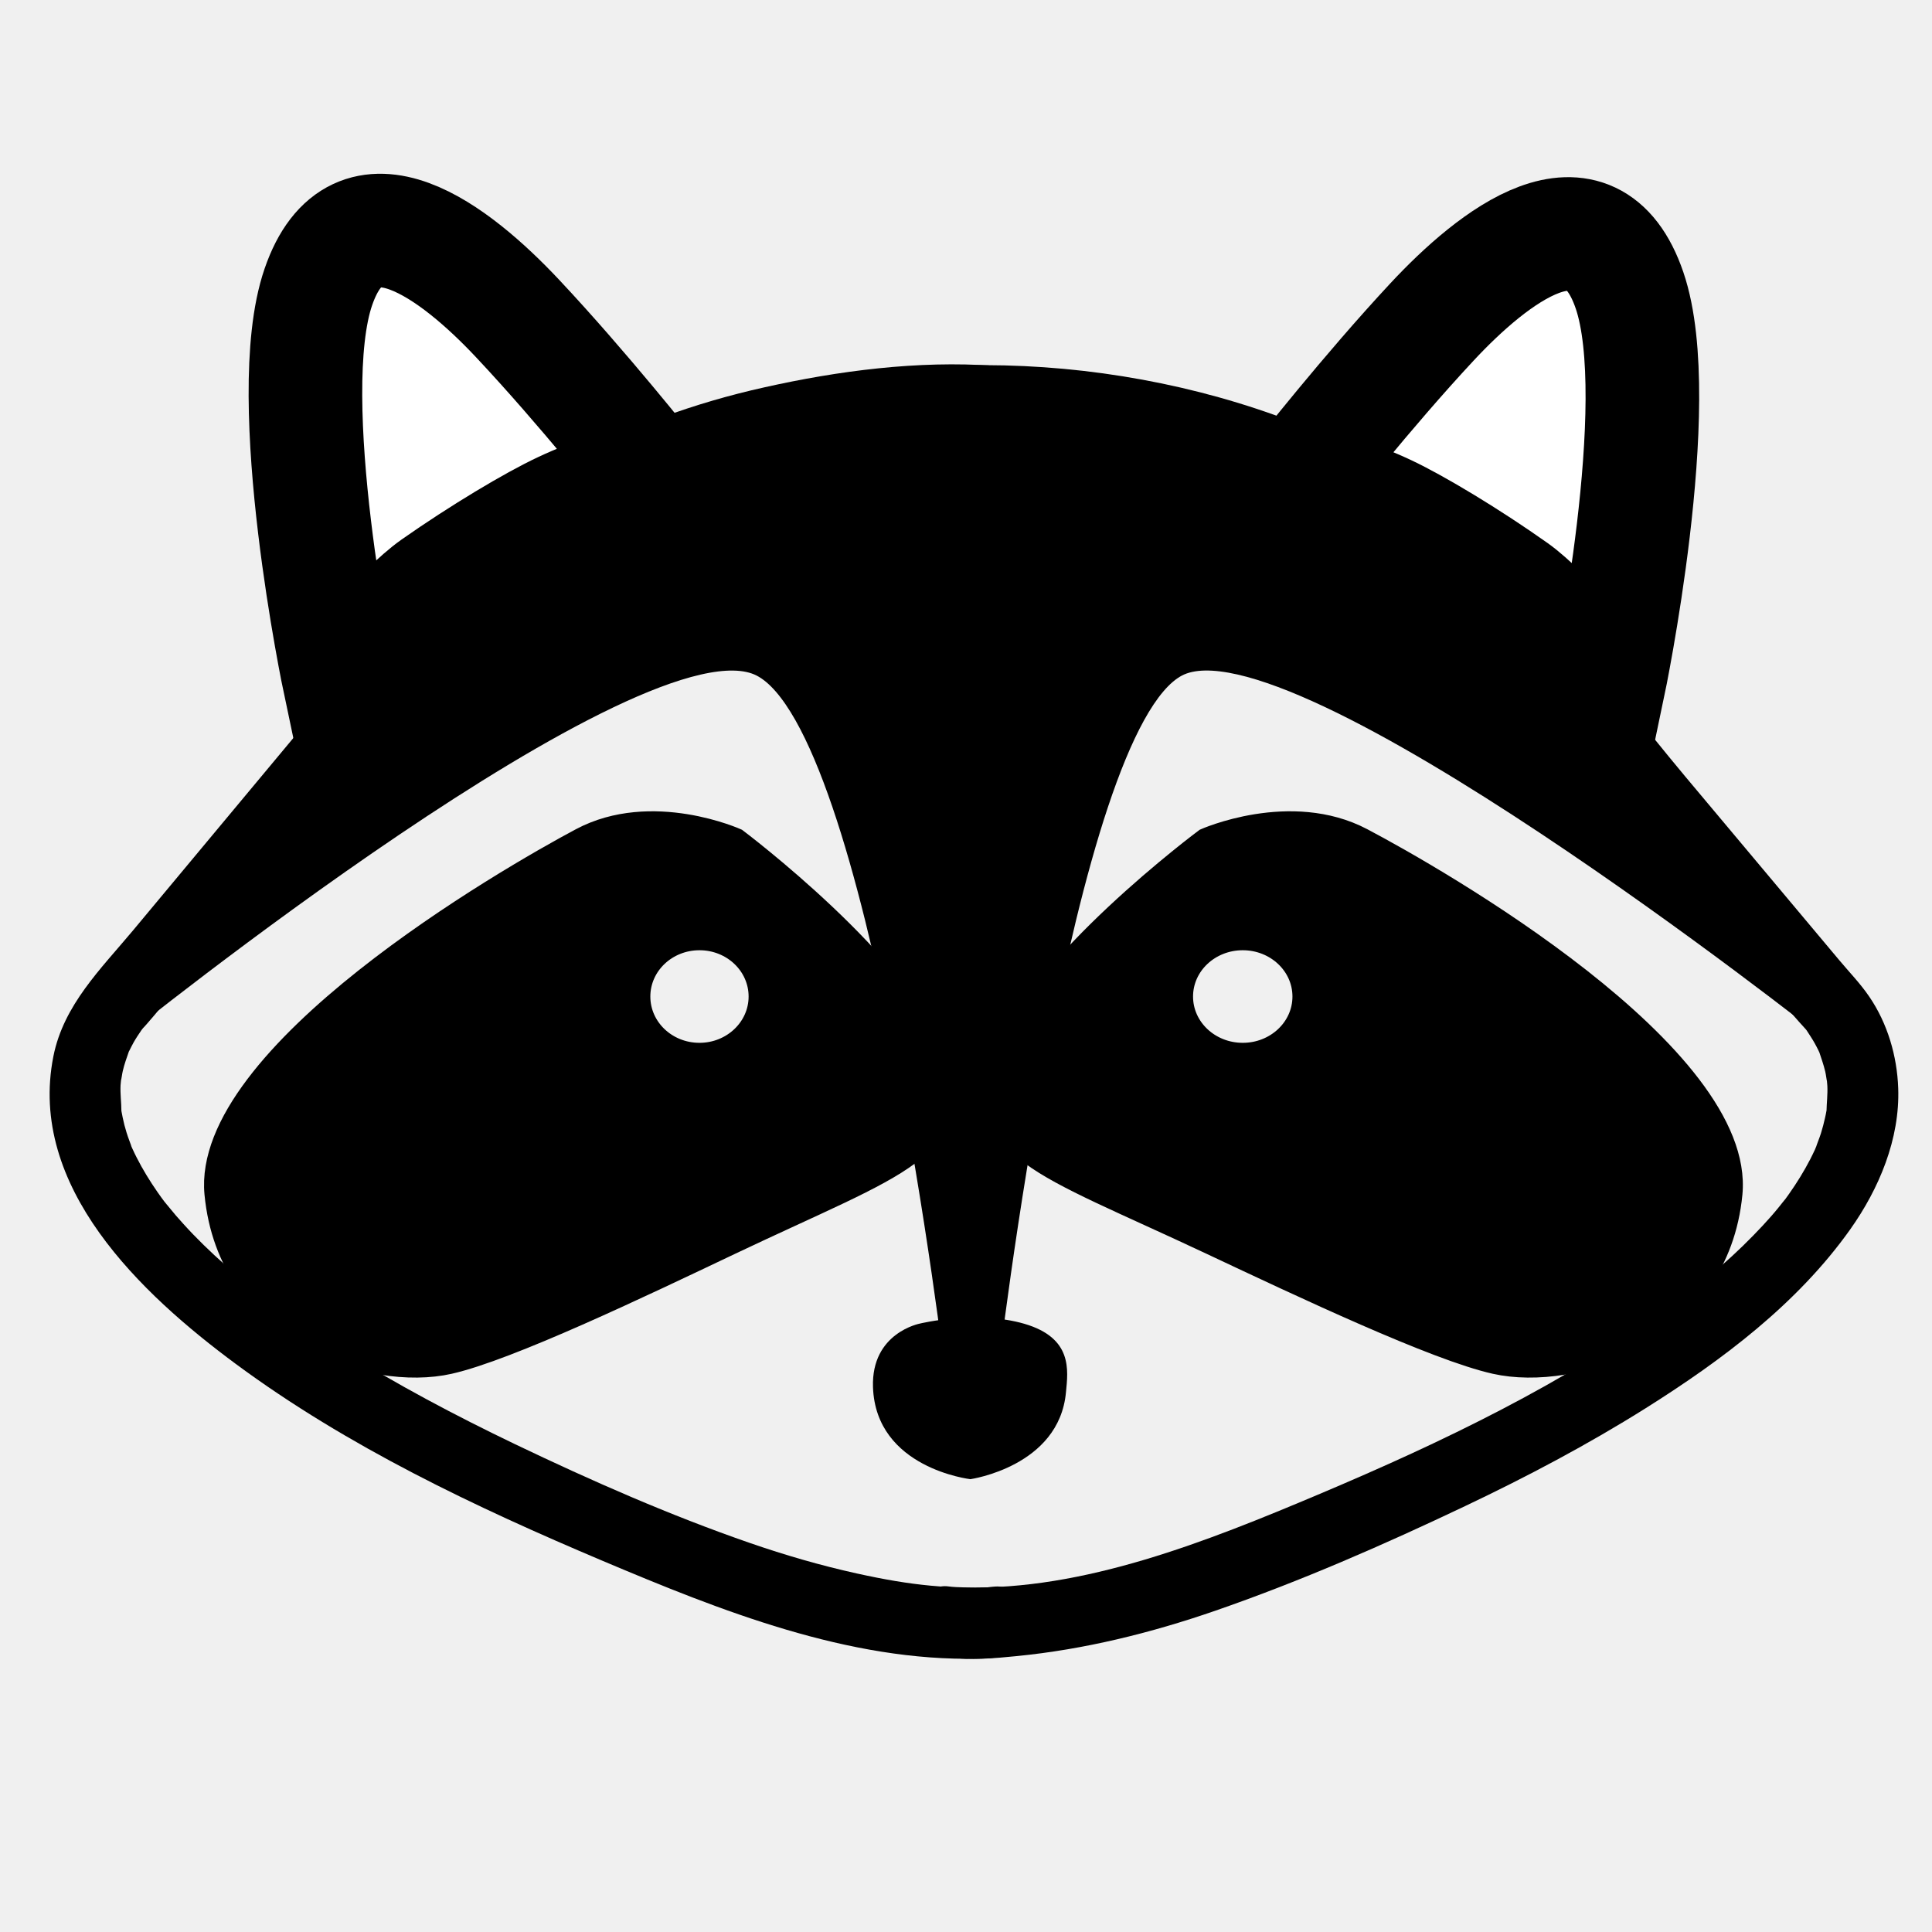
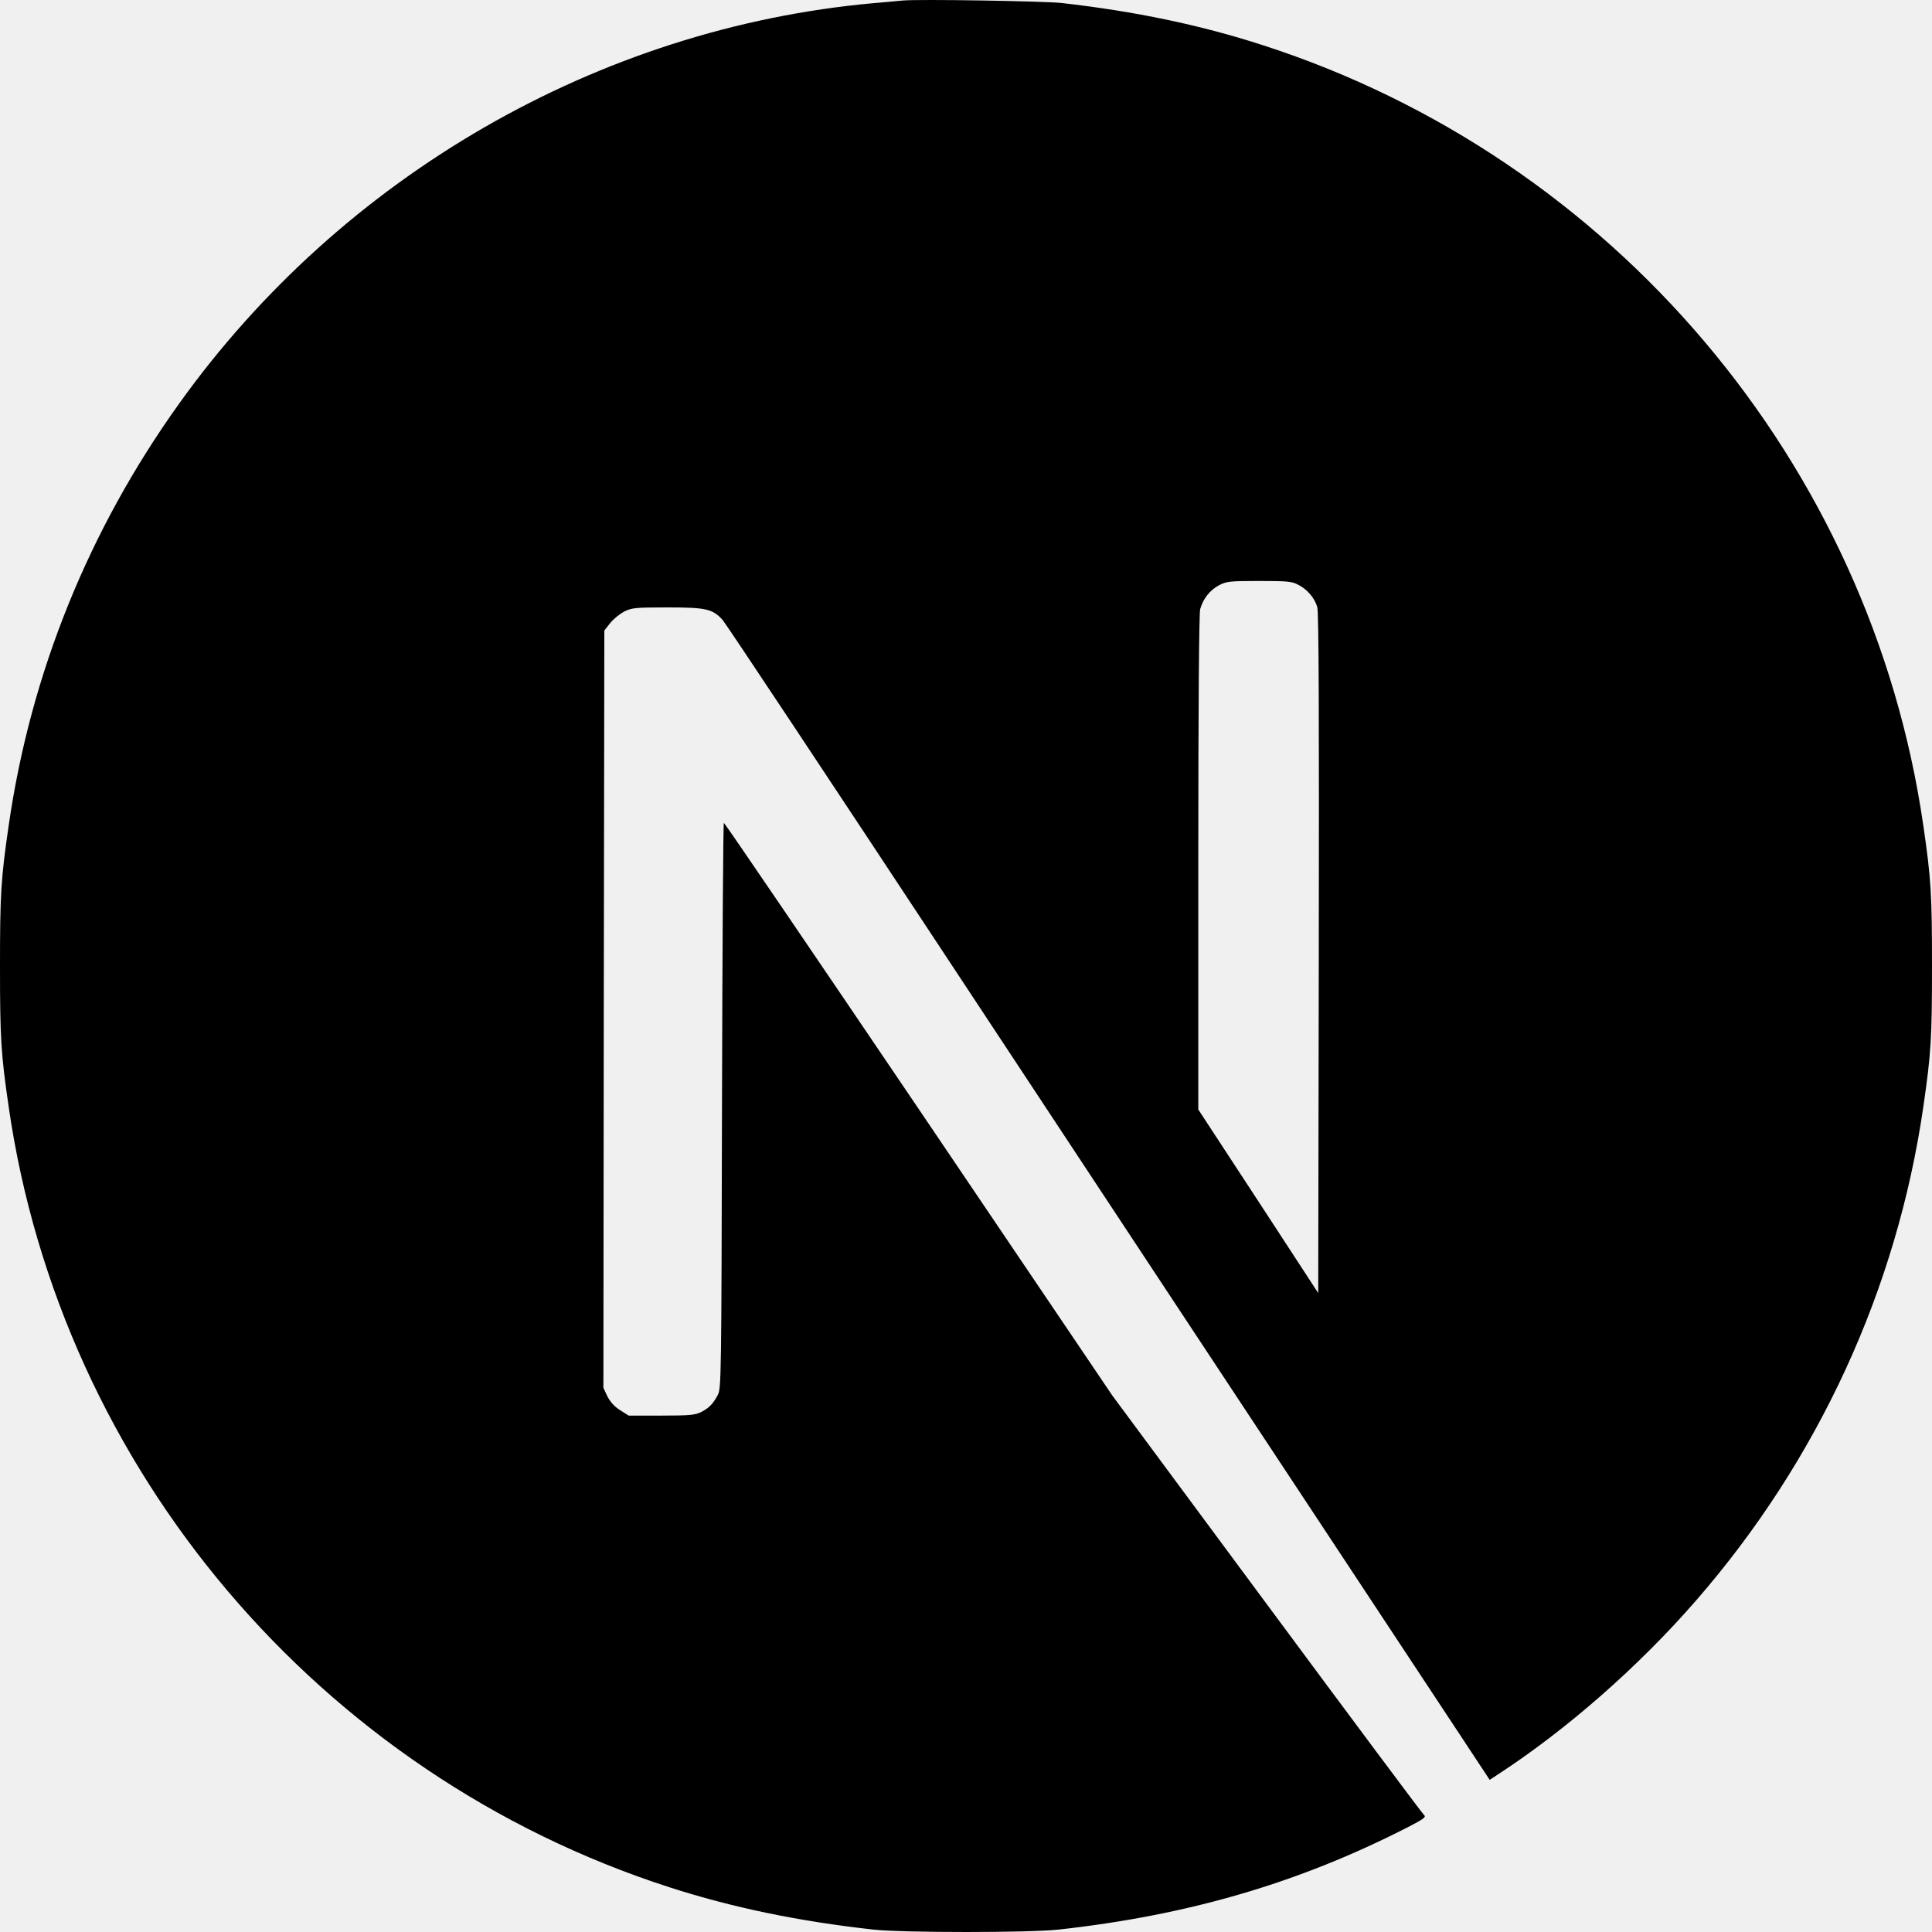
- <svg xmlns="http://www.w3.org/2000/svg" version="1.1" id="Camada_1" x="0px" y="0px" viewBox="0 0 136.06 136.06" style="enable-background:new 0 0 136.06 136.06;" xml:space="preserve">
-   <style type="text/css">
- 	.st0{stroke:#000000;stroke-miterlimit:10;}
- 	.st1{fill:#FFFFFF;stroke:#000000;stroke-width:8;stroke-miterlimit:10;}
- </style>
-   <path d="M72.15,93.23c-3.4-0.99-7.36-0.02-7.36-0.02s-3.44,0.64-3.31,4.48c0.2,5.72,6.86,6.48,6.86,6.48s6.25-0.89,6.73-6.12  C75.22,96.49,75.55,94.23,72.15,93.23z" />
-   <path class="st0" d="M66.1,74.53C64.02,67.9,52,58.87,52,58.87s-6.08-2.76-11.21-0.03c-5.13,2.73-26.85,15.23-25.89,25.25  c0.96,10.03,11.13,13.45,16.8,12.17c4.21-0.95,13.52-5.4,19.89-8.43C63.72,82.07,68.18,81.17,66.1,74.53z M49.26,73.94  c-2.19,0-3.96-1.68-3.96-3.76s1.77-3.76,3.96-3.76c2.19,0,3.96,1.68,3.96,3.76S51.44,73.94,49.26,73.94z" />
+ <svg xmlns="http://www.w3.org/2000/svg" width="256px" height="256px" viewBox="0 0 256 256" version="1.1" preserveAspectRatio="xMidYMid">
  <g>
-     <path class="st1" d="M23.91,48.03c0,0-4.2-19.94-1.49-27.82s9.72-2.37,14.02,2.21c4.65,4.95,9.38,10.93,9.38,10.93   s-4.1,1.46-6.2,2.45c-2.1,0.98-5.79,3.19-9.04,5.47C28.29,42.88,23.91,48.03,23.91,48.03z" />
-     <path class="st1" d="M113.28,48.27c0,0,4.17-19.94,1.48-27.82c-2.69-7.88-9.63-2.37-13.9,2.21c-4.61,4.95-9.3,10.93-9.3,10.93   s4.06,1.46,6.15,2.45s5.75,3.19,8.97,5.47C108.94,43.12,113.28,48.27,113.28,48.27z" />
+     <path d="M119.617,0.069 C119.066,0.119 117.315,0.294 115.738,0.419 C79.378,3.697 45.319,23.313 23.748,53.463 C11.736,70.227 4.054,89.243 1.151,109.385 C0.125,116.415 0,118.492 0,128.025 C0,137.558 0.125,139.635 1.151,146.666 C8.108,194.73 42.316,235.114 88.712,250.076 C97.02,252.754 105.778,254.58 115.738,255.681 C119.617,256.106 136.383,256.106 140.262,255.681 C157.454,253.779 172.018,249.526 186.382,242.195 C188.584,241.069 189.01,240.769 188.709,240.518 C188.509,240.368 179.125,227.783 167.864,212.57 L147.394,184.922 L121.744,146.966 C107.63,126.098 96.019,109.034 95.919,109.034 C95.819,109.009 95.718,125.873 95.668,146.465 C95.593,182.52 95.568,183.971 95.118,184.822 C94.467,186.048 93.967,186.549 92.916,187.099 C92.115,187.499 91.414,187.574 87.636,187.574 L83.306,187.574 L82.155,186.849 C81.404,186.373 80.854,185.748 80.479,185.022 L79.953,183.896 L80.003,133.73 L80.078,83.538 L80.854,82.562 C81.254,82.037 82.105,81.361 82.706,81.036 C83.732,80.536 84.132,80.486 88.461,80.486 C93.566,80.486 94.417,80.686 95.743,82.137 C96.119,82.537 110.007,103.455 126.624,128.651 C143.24,153.846 165.962,188.25 177.123,205.139 L197.393,235.84 L198.419,235.164 C207.503,229.259 217.112,220.852 224.719,212.095 C240.91,193.504 251.345,170.836 254.849,146.666 C255.875,139.635 256,137.558 256,128.025 C256,118.492 255.875,116.415 254.849,109.385 C247.892,61.32 213.684,20.936 167.288,5.974 C159.105,3.322 150.397,1.495 140.637,0.394 C138.235,0.144 121.694,-0.131 119.617,0.069 L119.617,0.069 Z M172.018,77.483 C173.219,78.084 174.195,79.235 174.545,80.436 C174.746,81.086 174.796,94.998 174.746,126.349 L174.671,171.336 L166.738,159.176 L158.78,147.016 L158.78,114.314 C158.78,93.171 158.88,81.286 159.03,80.711 C159.431,79.31 160.307,78.209 161.508,77.558 C162.534,77.033 162.909,76.983 166.838,76.983 C170.542,76.983 171.192,77.033 172.018,77.483 Z" fill="#000000" />
  </g>
-   <g>
-     <g>
-       <path d="M70.01,25.76c-5.36-0.38-10.97,0.35-16.19,1.52c-4.9,1.09-9.7,2.82-14.09,5.25c-2.33,1.28-4.63,2.78-6.64,4.54    c-1.73,1.52-3.15,3.4-4.54,5.22c-0.41,0.55-0.83,1.1-1.22,1.67c-0.43,0.64,0.47-0.53,0.14-0.16c-0.35,0.39-0.67,0.81-1.01,1.21    c-1.63,1.96-3.26,3.91-4.89,5.87c-4.06,4.88-8.13,9.75-12.19,14.63c-2.27,2.72-4.9,5.26-5.62,8.88    c-1.83,9.2,6.19,16.74,12.84,21.66c7.87,5.82,16.87,10.08,25.86,13.88c8.27,3.49,17.29,7.1,26.45,6.88    c0.37-0.01,0.74-0.02,1.1-0.07c1.34-0.17,2.5-1.03,2.5-2.5c0-1.22-1.15-2.67-2.5-2.5c-1.47,0.19-3.01,0.06-4.47-0.07    c-1.6-0.15-3.26-0.43-5.2-0.86c-2.54-0.56-5.05-1.29-7.51-2.14c-5.64-1.95-11.16-4.38-16.55-6.96c-4.21-2.02-8.35-4.21-12.31-6.69    c-3.08-1.93-5.58-3.69-8.12-5.94c-1.02-0.91-2.01-1.86-2.93-2.88c-0.36-0.39-0.71-0.8-1.04-1.21c-0.11-0.13-0.21-0.26-0.32-0.39    c0.04,0.04,0.34,0.46,0.09,0.12c-0.19-0.25-0.38-0.51-0.56-0.77c-0.54-0.78-1.04-1.59-1.47-2.44c-0.1-0.19-0.19-0.39-0.28-0.58    c-0.22-0.45-0.09-0.24-0.02-0.03c-0.14-0.39-0.29-0.76-0.41-1.15c-0.11-0.35-0.2-0.7-0.27-1.05c-0.03-0.15-0.06-0.3-0.09-0.46    c-0.02-0.08-0.02-0.17-0.04-0.25c-0.1-0.39,0.04,0.67,0.04,0.27c0-0.61-0.09-1.21-0.06-1.83C8.5,76.29,8.52,76.14,8.53,76    c0.03-0.63-0.1,0.43-0.03,0.18c0.07-0.25,0.09-0.52,0.15-0.77c0.11-0.48,0.28-0.93,0.44-1.4c0.12-0.35-0.35,0.68,0.02-0.02    c0.1-0.19,0.19-0.39,0.3-0.58c0.17-0.3,0.36-0.58,0.55-0.86c0.31-0.48-0.05,0.08-0.13,0.15c0.09-0.08,0.15-0.19,0.23-0.28    c0.1-0.11,0.21-0.22,0.3-0.33c0.37-0.42,0.73-0.85,1.08-1.28c6.52-7.82,13.14-15.57,19.56-23.47c1.8-2.22,3.16-4.44,5.3-6.43    c3.46-3.23,8.18-5.47,12.61-7.02c6.55-2.29,13.05-3.32,19.94-3.16c0.38,0.01,0.77,0.02,1.15,0.05c1.35,0.1,2.5-1.22,2.5-2.5    C72.51,26.83,71.36,25.86,70.01,25.76L70.01,25.76z" />
-     </g>
-   </g>
-   <g>
-     <g>
-       <path d="M66.78,30.76c5.11-0.36,10.13,0.27,14.96,1.34c4.64,1.03,9.16,2.6,13.32,4.93c2.1,1.18,4.25,2.49,5.98,4.18    c1.41,1.38,2.67,2.97,3.73,4.41c2.23,3.03,4.74,5.85,7.15,8.73c3.98,4.75,7.97,9.5,11.95,14.25c1.08,1.28,2.12,2.61,3.26,3.84    c0.08,0.08,0.14,0.19,0.22,0.27c0.1,0.1-0.47-0.68-0.1-0.12c0.19,0.3,0.39,0.59,0.56,0.9c0.09,0.16,0.17,0.32,0.25,0.48    c0.05,0.09,0.08,0.19,0.13,0.29c0.2,0.37-0.25-0.73-0.07-0.17c0.15,0.46,0.31,0.9,0.42,1.37c0.06,0.25,0.08,0.52,0.14,0.77    c0.09,0.32-0.05-0.8-0.03-0.22c0.01,0.15,0.03,0.31,0.04,0.46c0.03,0.61-0.05,1.21-0.06,1.82c0,0.24,0.14-0.72,0-0.08    c-0.03,0.17-0.06,0.34-0.1,0.5c-0.08,0.37-0.18,0.74-0.29,1.1c-0.11,0.35-0.26,0.69-0.37,1.04c-0.14,0.45,0.28-0.57,0.06-0.15    c-0.04,0.07-0.07,0.15-0.1,0.23c-0.11,0.23-0.22,0.47-0.34,0.7c-0.44,0.85-0.94,1.66-1.49,2.44c-0.15,0.22-0.31,0.43-0.47,0.64    c0.44-0.59-0.12,0.14-0.23,0.27c-0.37,0.46-0.76,0.9-1.16,1.33c-0.91,0.98-1.87,1.91-2.88,2.8c-1.31,1.15-2.3,1.93-3.49,2.79    c-7.58,5.53-16.19,9.66-24.81,13.3c-7.98,3.37-16.64,6.82-25.08,6.59c-0.37-0.01-0.74-0.02-1.11-0.07c-1.34-0.18-2.5,1.28-2.5,2.5    c0,1.5,1.16,2.32,2.5,2.5c1.58,0.21,3.26,0.07,4.83-0.09c4.78-0.47,9.46-1.63,14-3.2c5.98-2.07,11.85-4.64,17.57-7.36    c4.36-2.07,8.64-4.33,12.73-6.9c5.39-3.39,10.68-7.35,14.4-12.59c2.03-2.86,3.51-6.38,3.38-9.95c-0.08-2.26-0.75-4.55-2.03-6.43    c-0.63-0.93-1.41-1.73-2.13-2.59c-3.62-4.31-7.24-8.63-10.85-12.94c-3.02-3.61-5.9-7.43-9.12-10.87c-0.34-0.36,0.53,0.75,0.2,0.25    c-0.4-0.6-0.85-1.18-1.29-1.75c-1.39-1.83-2.82-3.7-4.56-5.22c-4.04-3.53-9.05-6.03-14.07-7.83c-6.92-2.48-14.5-3.68-21.85-3.52    c-0.41,0.01-0.81,0.02-1.22,0.05c-1.35,0.1-2.5,1.08-2.5,2.5C64.28,29.54,65.42,30.86,66.78,30.76L66.78,30.76z" />
-     </g>
-   </g>
-   <path class="st0" d="M8.32,72.76c0,0,36.98-29.83,45.19-25.63s13.57,49.71,13.57,49.71h1.88l0.13-68.64c0,0-15.07-0.24-22.9,4.37  c-7.83,4.61-9.62,5.52-13.38,9.82C29.05,46.71,8.32,72.76,8.32,72.76z" />
-   <path class="st0" d="M128.44,72.52c0,0-37.41-29.59-45.43-25.39S69.75,96.85,69.75,96.85h-1.84l-0.13-68.64  c0,0,14.72-0.24,22.37,4.37c7.65,4.61,10.34,5.43,14.01,9.74S128.44,72.52,128.44,72.52z" />
-   <path class="st0" d="M70.51,74.53c2.1-6.64,14.23-15.66,14.23-15.66s6.14-2.76,11.32-0.03c5.18,2.73,27.11,15.23,26.15,25.25  c-0.97,10.03-11.24,13.45-16.97,12.17c-4.25-0.95-13.65-5.4-20.09-8.43C72.91,82.07,68.41,81.17,70.51,74.53z M87.52,73.94  c2.21,0,4-1.68,4-3.76s-1.79-3.76-4-3.76c-2.21,0-4,1.68-4,3.76S85.31,73.94,87.52,73.94z" />
</svg>
